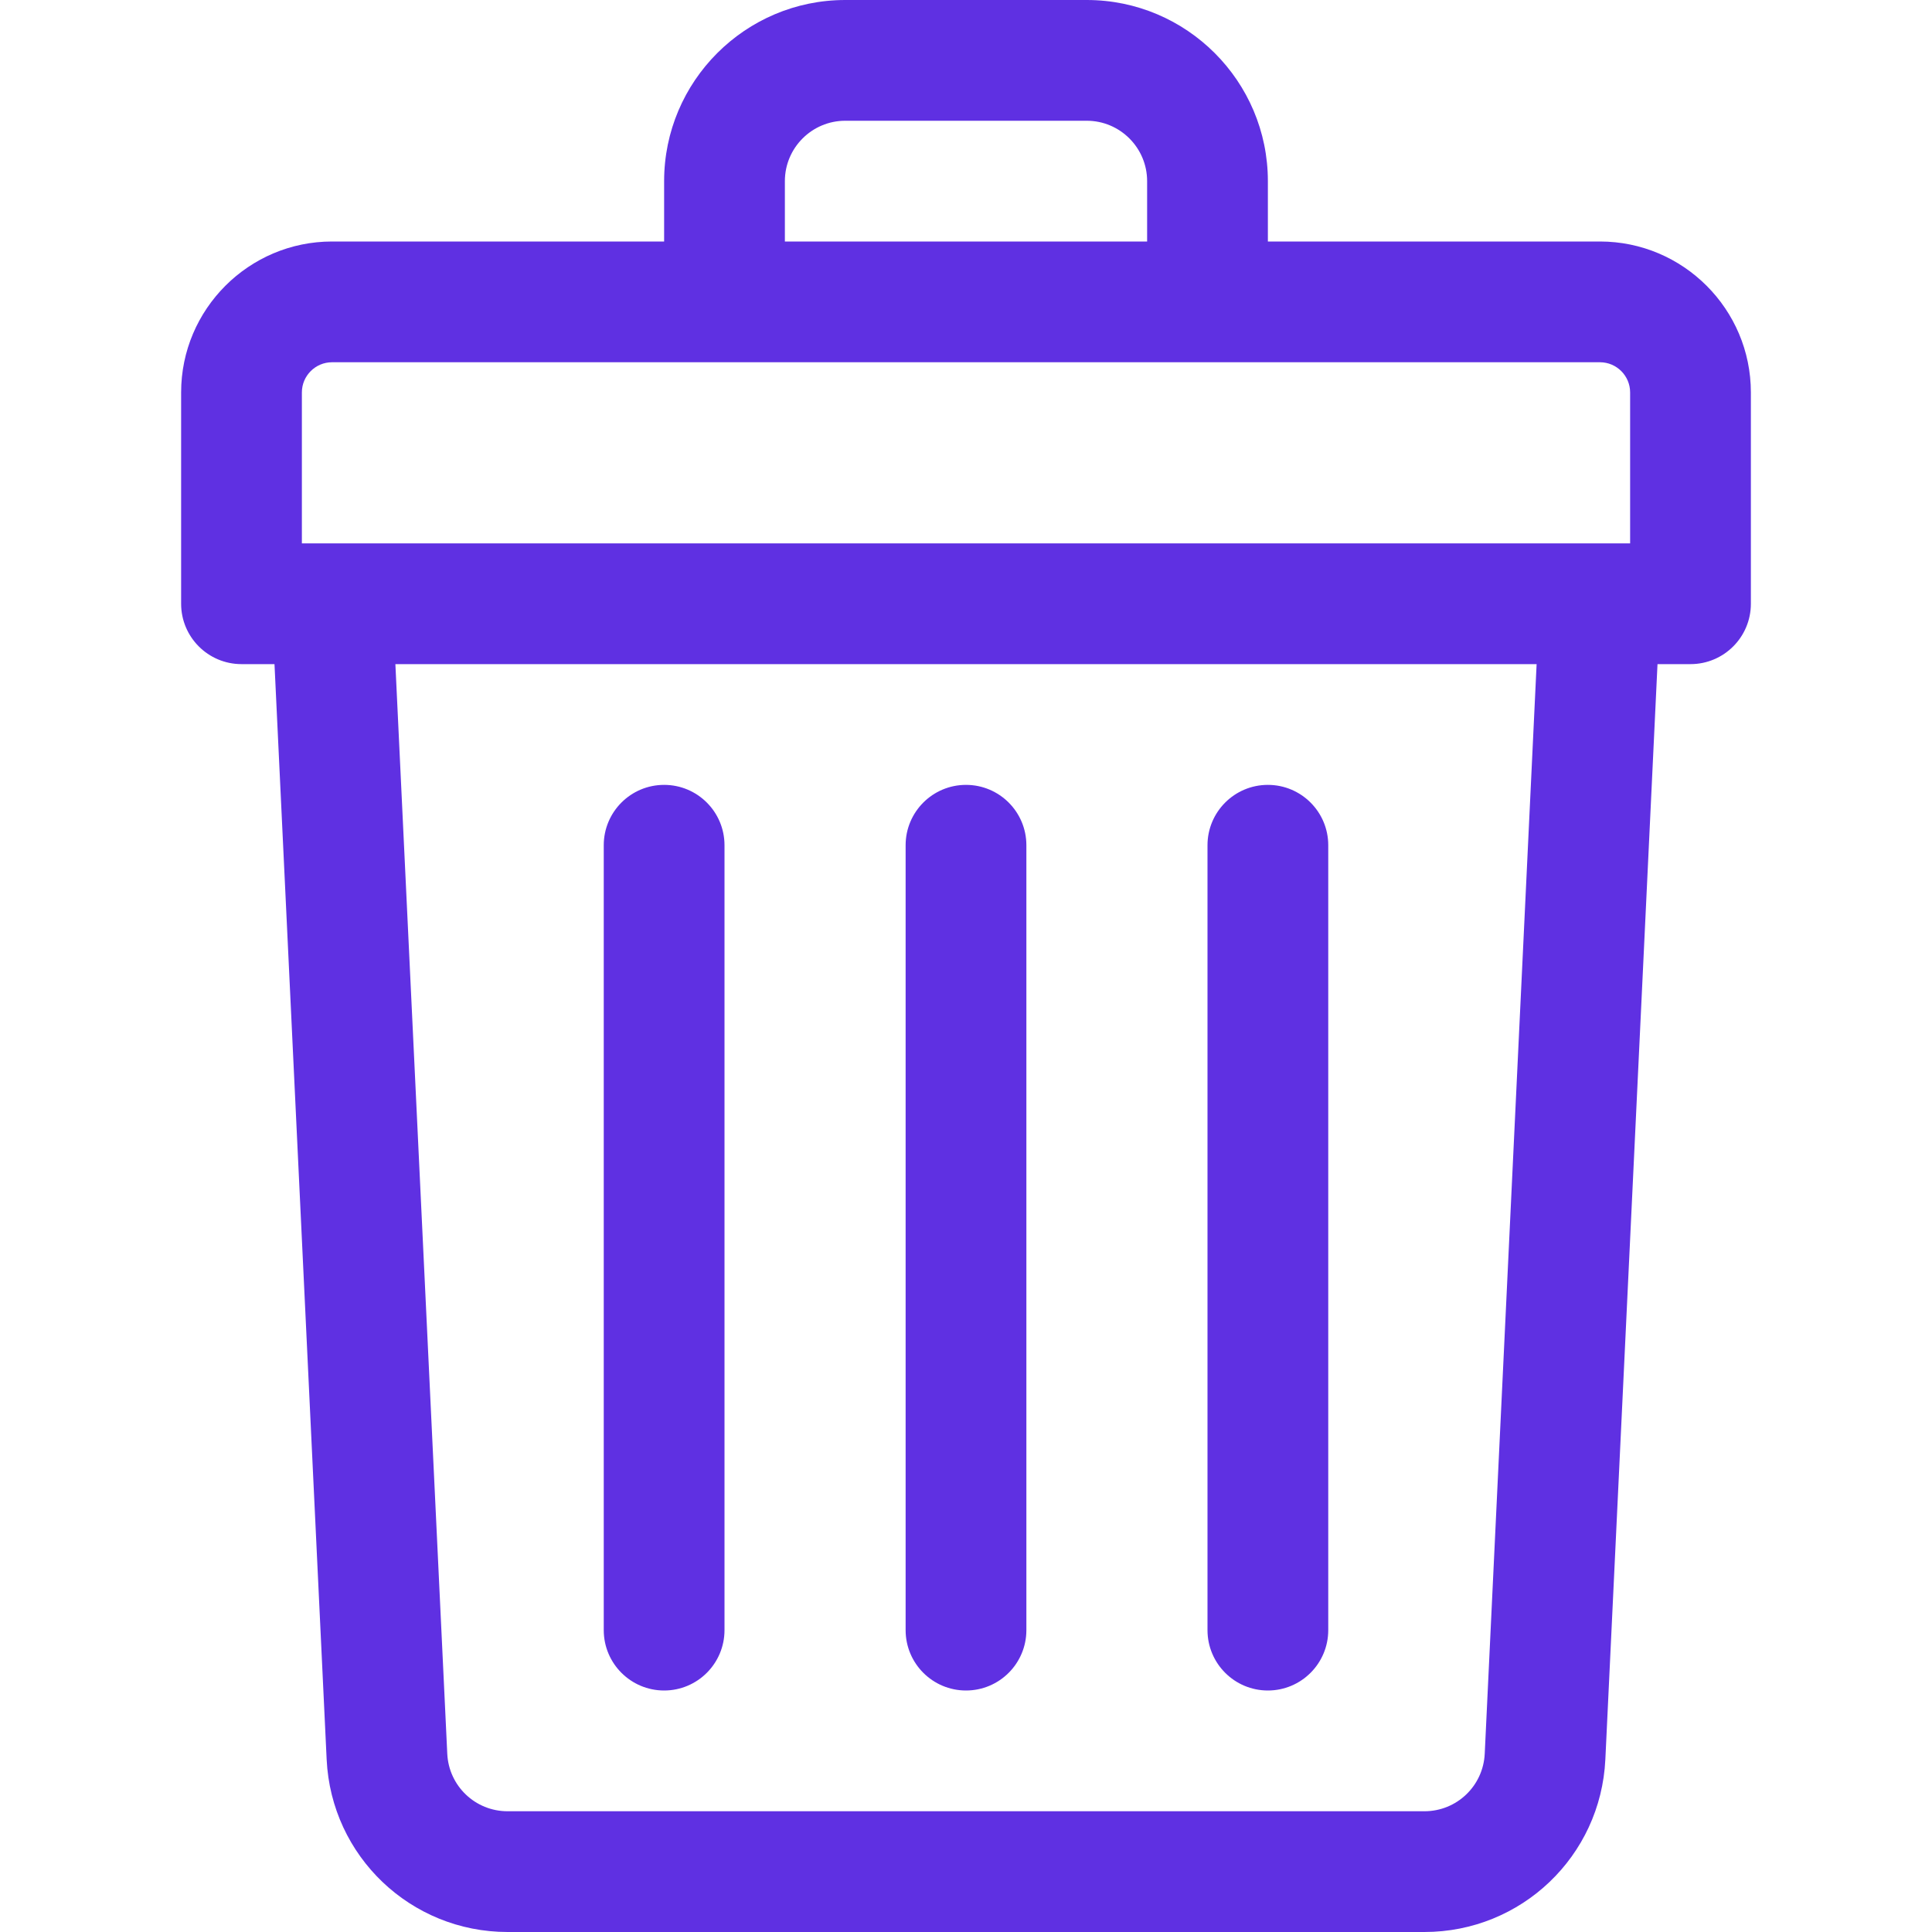
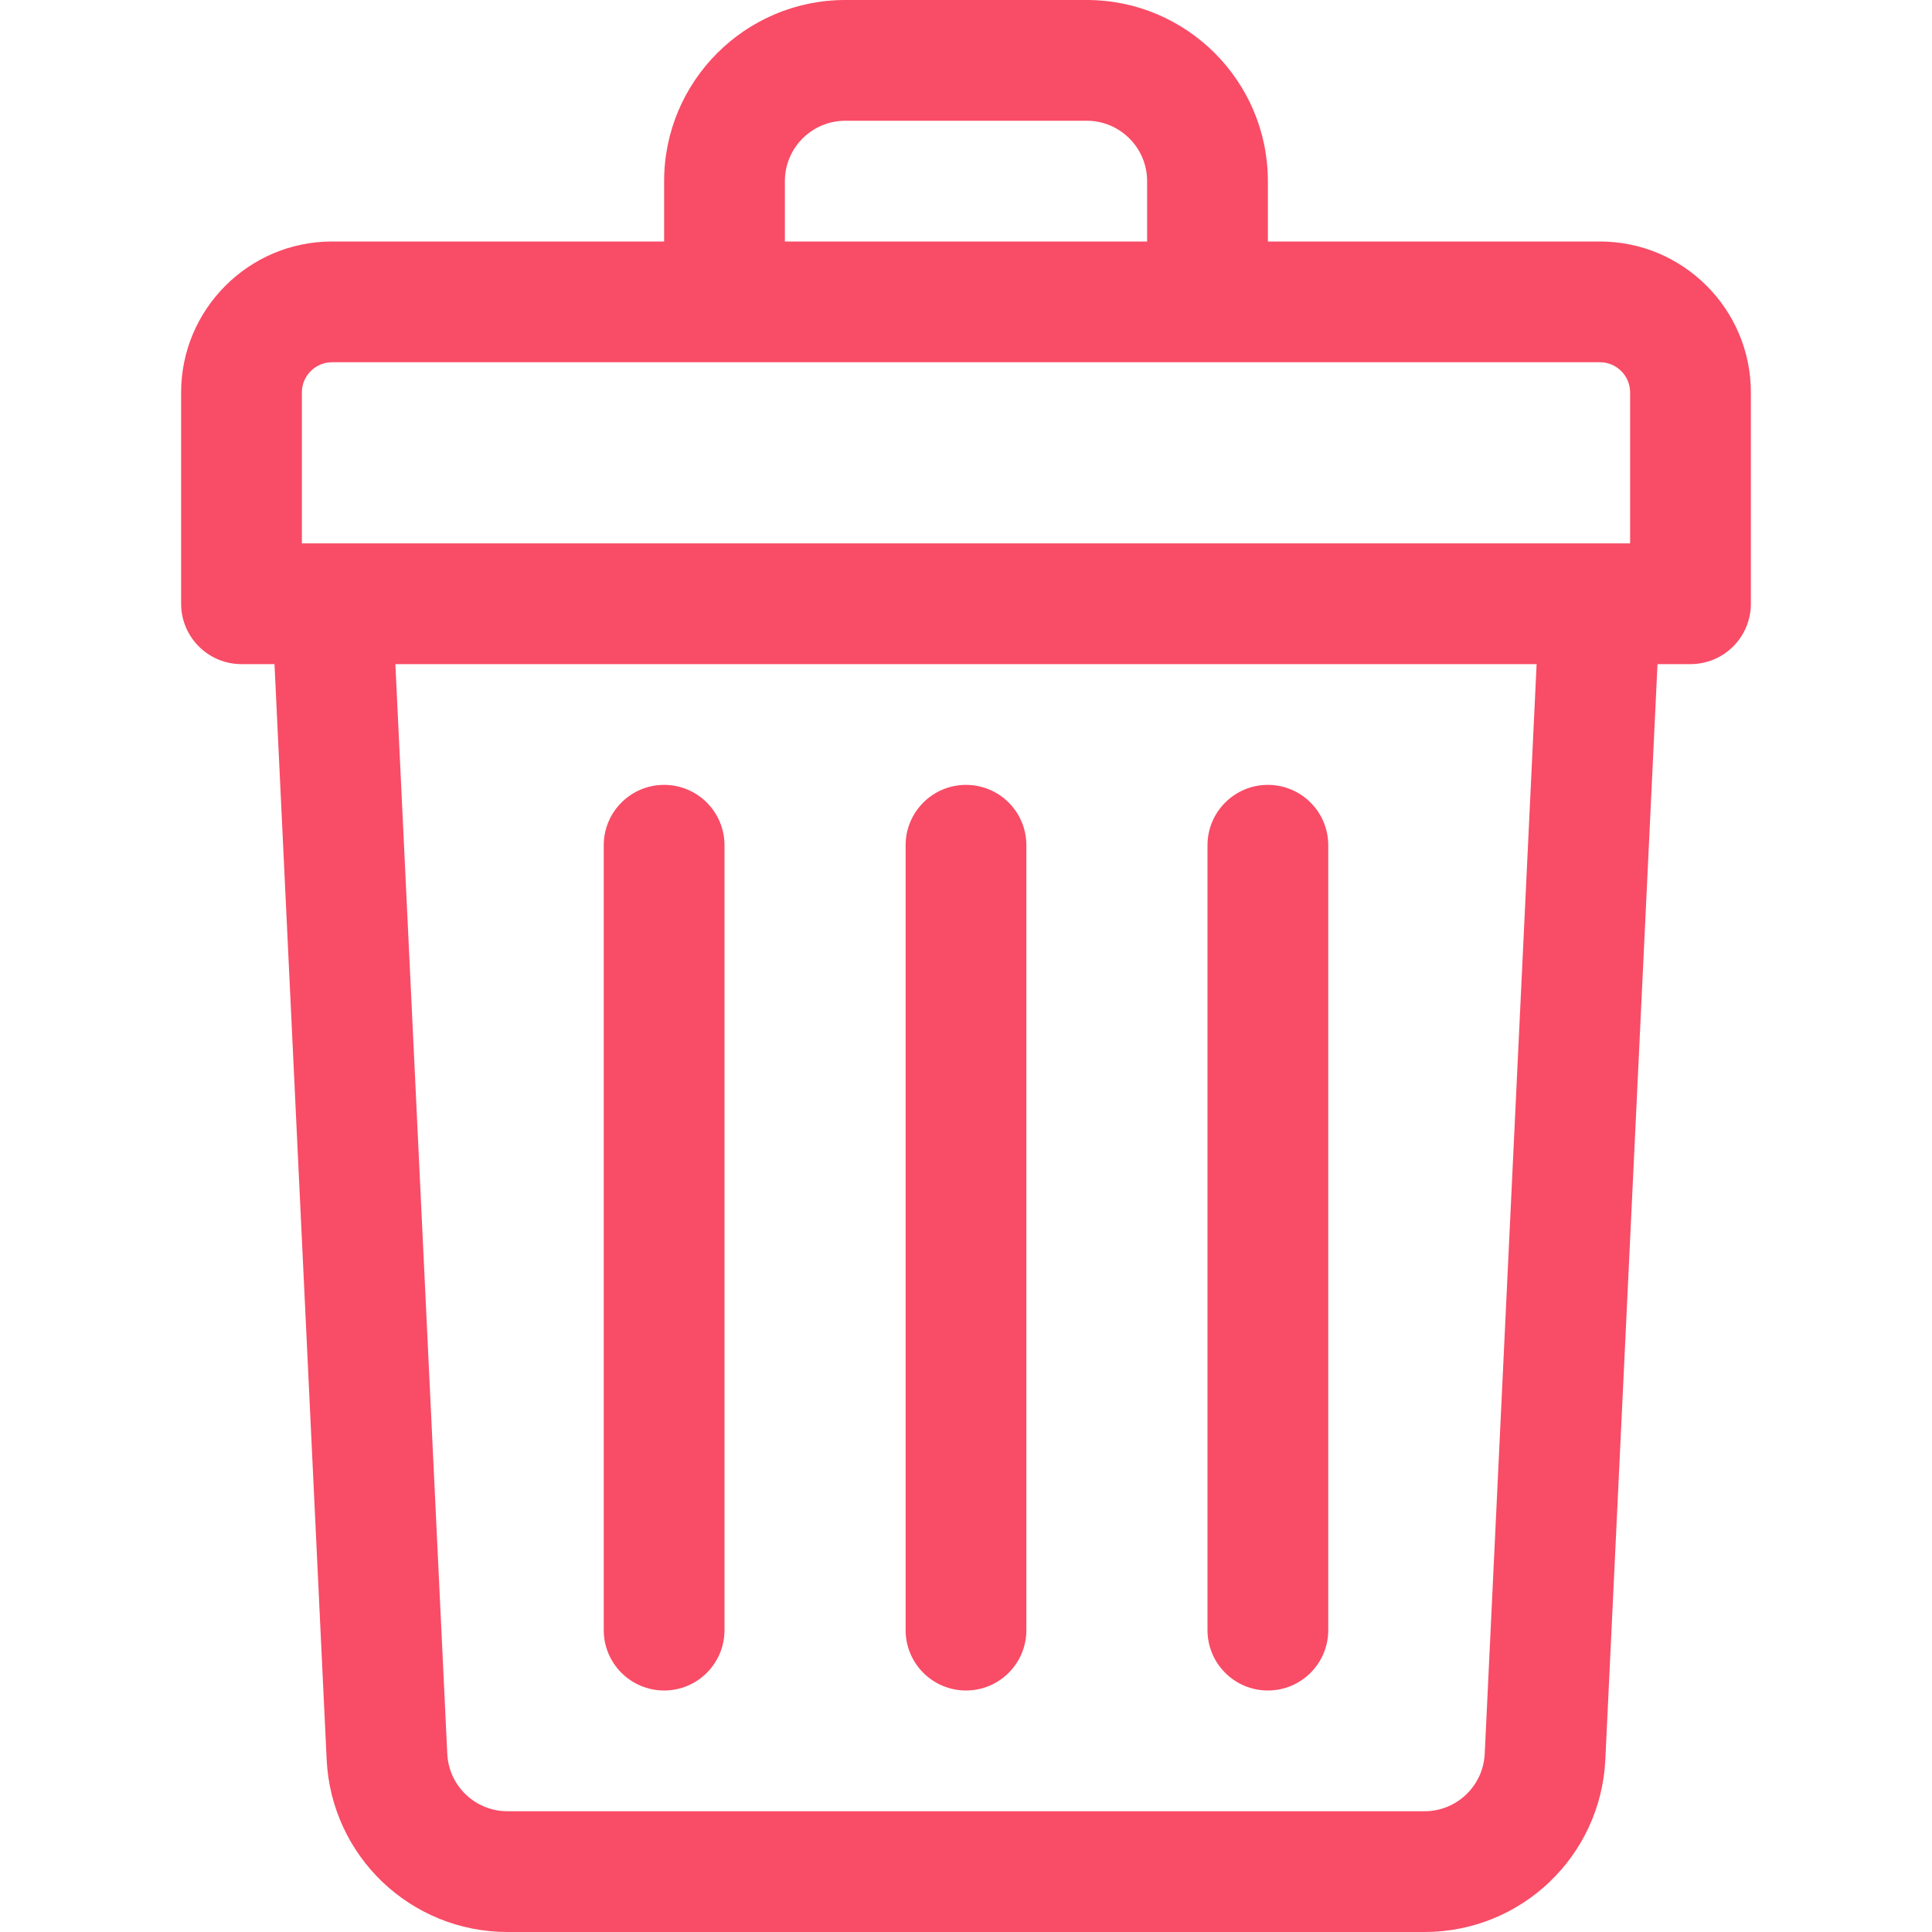
<svg xmlns="http://www.w3.org/2000/svg" viewBox="0 0 512 512" id="vector">
-   <path id="path_1" d="M 424 64 L 336 64 L 336 48 C 336 21.533 314.467 0 288 0 L 224 0 C 197.533 0 176 21.533 176 48 L 176 64 L 88 64 C 65.944 64 48 81.944 48 104 L 48 160 C 48 168.836 55.164 176 64 176 L 72.744 176 L 86.567 466.283 C 87.788 491.919 108.848 512 134.512 512 L 377.488 512 C 403.153 512 424.213 491.919 425.433 466.283 L 439.256 176 L 448 176 C 456.836 176 464 168.836 464 160 L 464 104 C 464 81.944 446.056 64 424 64 Z M 208 48 C 208 39.178 215.178 32 224 32 L 288 32 C 296.822 32 304 39.178 304 48 L 304 64 L 208 64 Z M 80 104 C 80 99.589 83.589 96 88 96 L 424 96 C 428.411 96 432 99.589 432 104 L 432 144 L 80 144 Z M 393.469 464.761 C 393.062 473.306 386.042 480 377.488 480 L 134.512 480 C 125.957 480 118.937 473.306 118.531 464.761 L 104.78 176 L 407.22 176 Z" fill="#5f30e2" stroke-width="1" />
-   <path id="path_2" d="M 256 448 C 264.836 448 272 440.836 272 432 L 272 224 C 272 215.164 264.836 208 256 208 C 247.164 208 240 215.164 240 224 L 240 432 C 240 440.836 247.163 448 256 448 Z M 336 448 C 344.836 448 352 440.836 352 432 L 352 224 C 352 215.164 344.836 208 336 208 C 327.164 208 320 215.164 320 224 L 320 432 C 320 440.836 327.163 448 336 448 Z M 176 448 C 184.836 448 192 440.836 192 432 L 192 224 C 192 215.164 184.836 208 176 208 C 167.164 208 160 215.164 160 224 L 160 432 C 160 440.836 167.163 448 176 448 Z" fill="#5f30e2" stroke-width="1" />
+   <path id="path_1" d="M 424 64 L 336 64 L 336 48 C 336 21.533 314.467 0 288 0 L 224 0 C 197.533 0 176 21.533 176 48 L 176 64 L 88 64 C 65.944 64 48 81.944 48 104 L 48 160 C 48 168.836 55.164 176 64 176 L 72.744 176 L 86.567 466.283 C 87.788 491.919 108.848 512 134.512 512 L 377.488 512 C 403.153 512 424.213 491.919 425.433 466.283 L 439.256 176 L 448 176 C 456.836 176 464 168.836 464 160 L 464 104 C 464 81.944 446.056 64 424 64 Z M 208 48 C 208 39.178 215.178 32 224 32 L 288 32 C 296.822 32 304 39.178 304 48 L 304 64 L 208 64 Z M 80 104 C 80 99.589 83.589 96 88 96 L 424 96 C 428.411 96 432 99.589 432 104 L 432 144 L 80 144 Z M 393.469 464.761 C 393.062 473.306 386.042 480 377.488 480 L 134.512 480 C 125.957 480 118.937 473.306 118.531 464.761 L 104.78 176 L 407.22 176 Z" fill="#F94C66" stroke-width="1" />
+   <path id="path_2" d="M 256 448 C 264.836 448 272 440.836 272 432 L 272 224 C 272 215.164 264.836 208 256 208 C 247.164 208 240 215.164 240 224 L 240 432 C 240 440.836 247.163 448 256 448 Z M 336 448 C 344.836 448 352 440.836 352 432 L 352 224 C 352 215.164 344.836 208 336 208 C 327.164 208 320 215.164 320 224 L 320 432 C 320 440.836 327.163 448 336 448 Z M 176 448 C 184.836 448 192 440.836 192 432 L 192 224 C 192 215.164 184.836 208 176 208 C 167.164 208 160 215.164 160 224 L 160 432 C 160 440.836 167.163 448 176 448 Z" fill="#F94C66" stroke-width="1" />
</svg>
